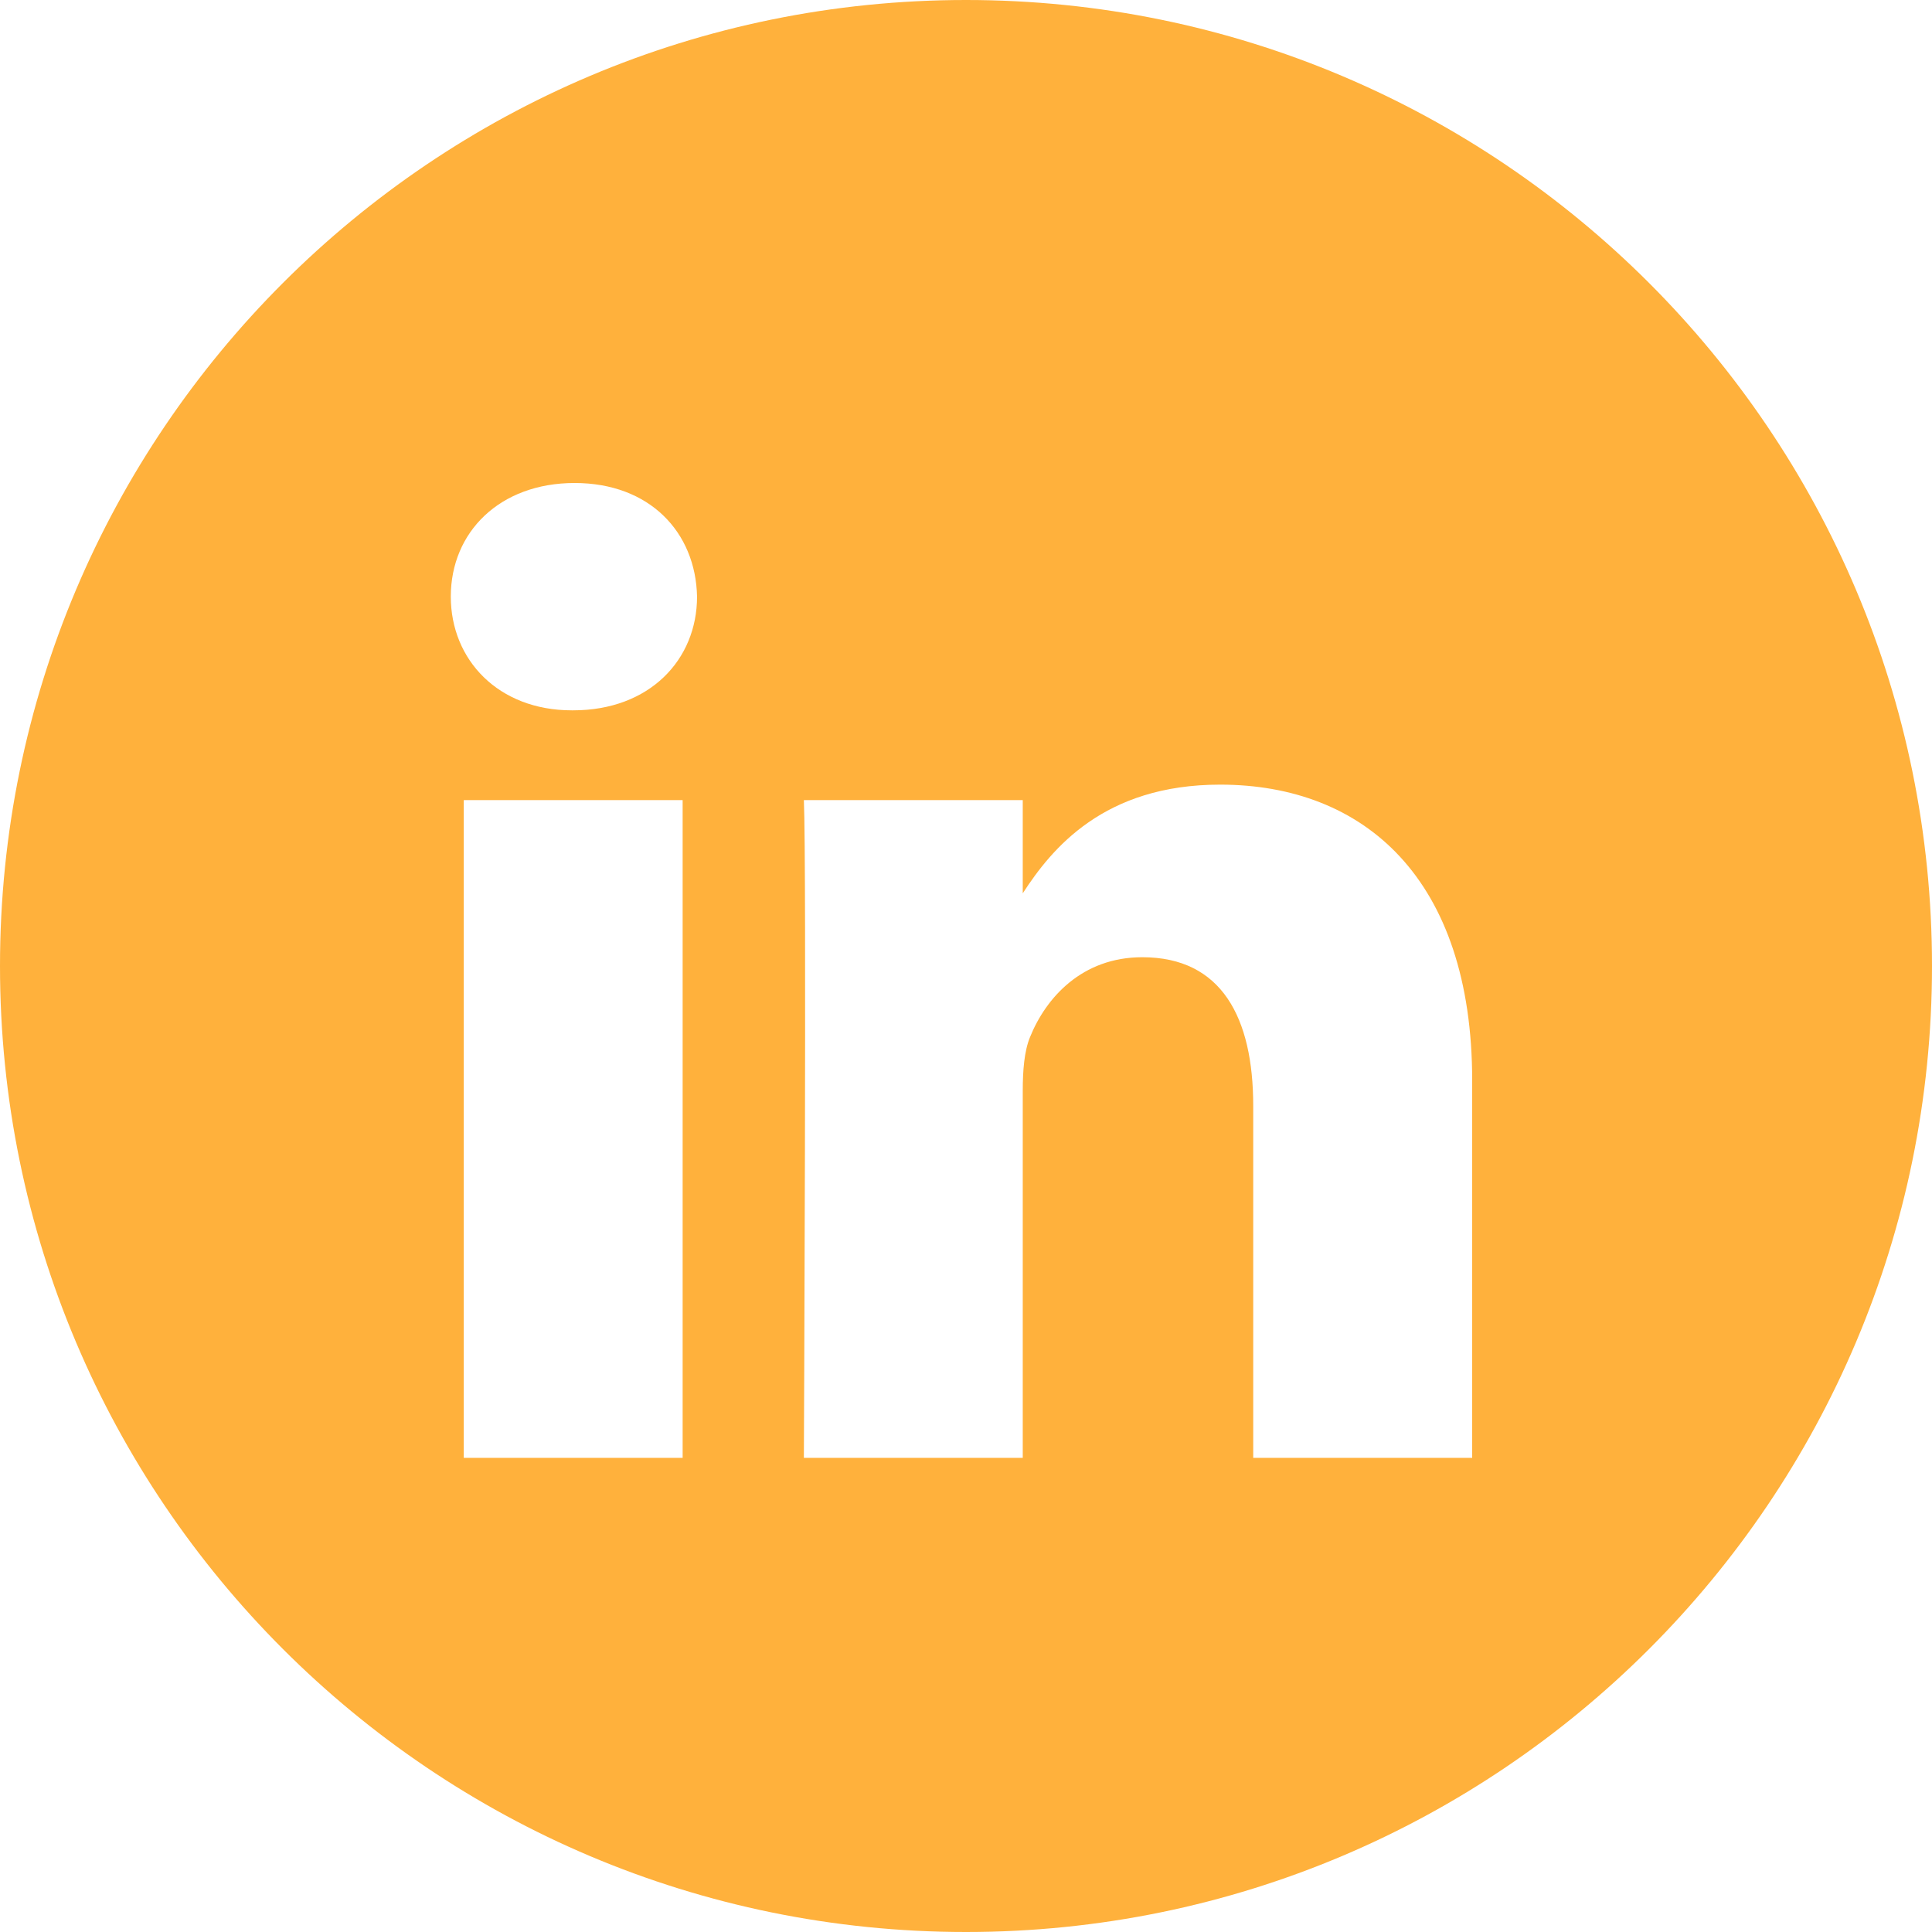
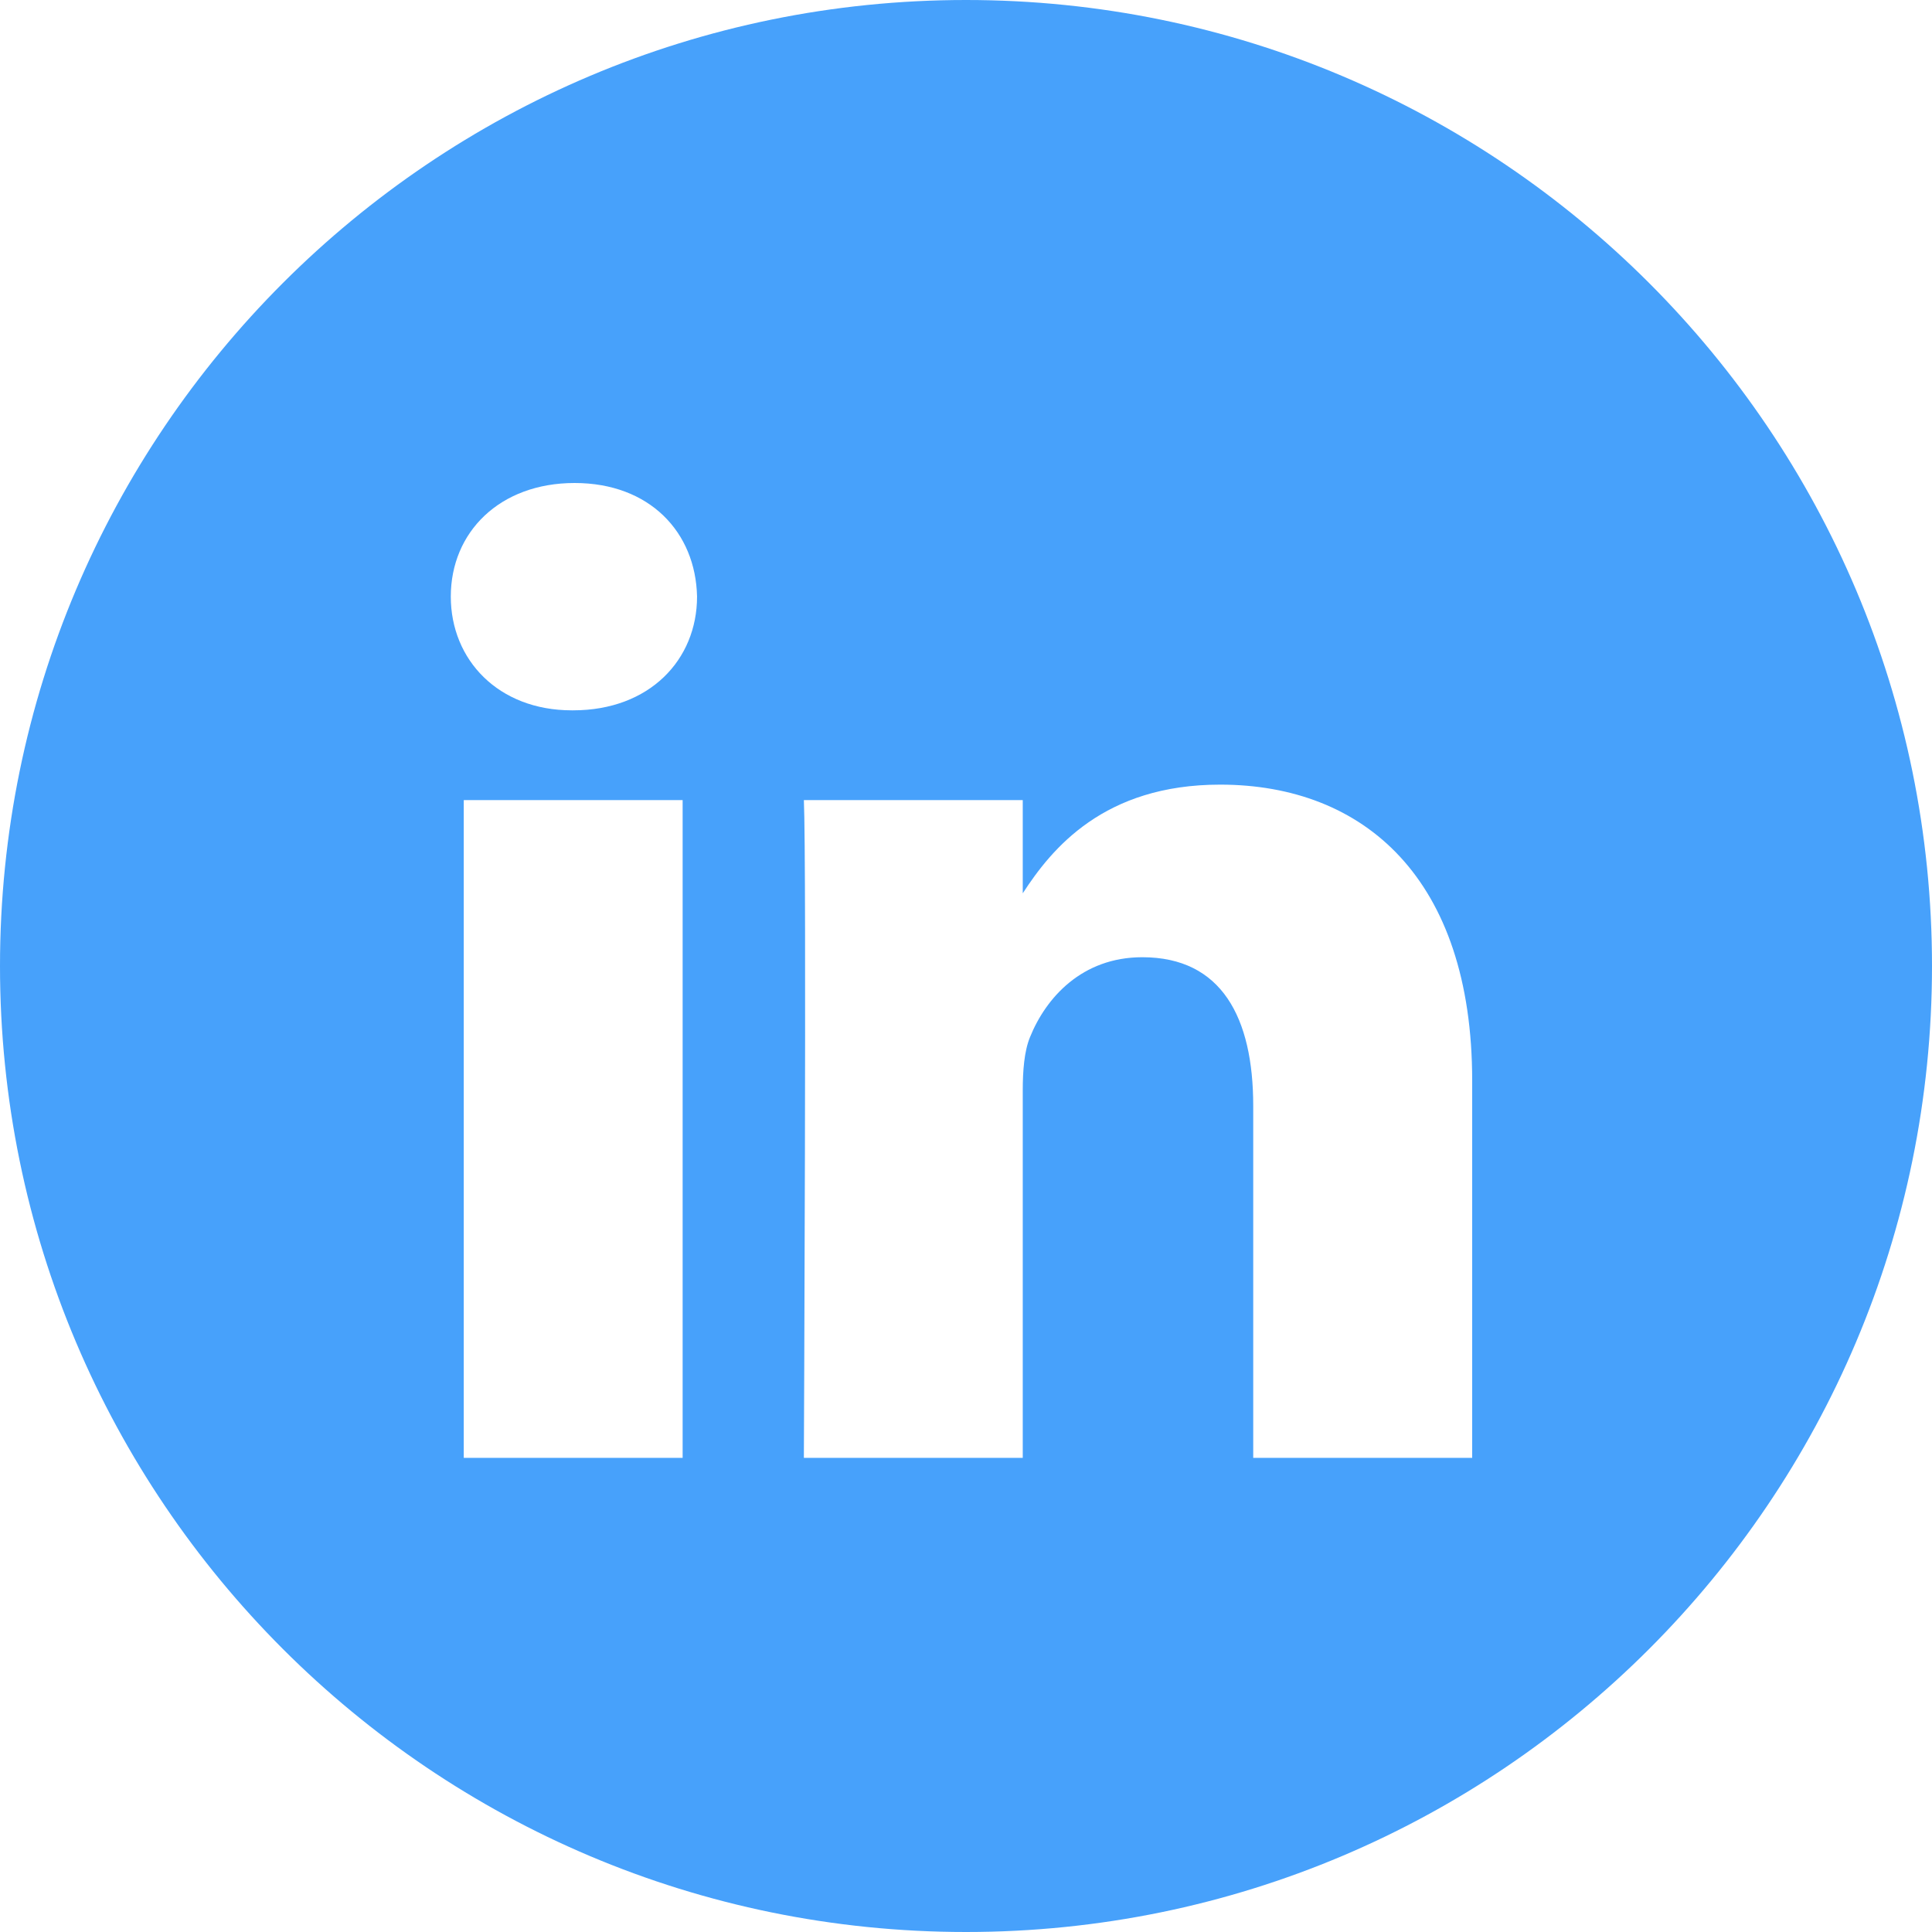
- <svg xmlns="http://www.w3.org/2000/svg" width="24" height="24" viewBox="0 0 24 24" fill="none">
-   <path fill-rule="evenodd" clip-rule="evenodd" d="M12 0C5.373 0 0 5.373 0 12C0 18.627 5.373 24 12 24C18.627 24 24 18.627 24 12C24 5.373 18.627 0 12 0ZM5.761 9.939H8.48V18.11H5.761V9.939ZM8.659 7.411C8.642 6.61 8.069 6 7.138 6C6.208 6 5.6 6.61 5.6 7.411C5.6 8.196 6.19 8.824 7.103 8.824H7.12C8.069 8.824 8.659 8.196 8.659 7.411ZM15.157 9.747C16.946 9.747 18.288 10.915 18.288 13.425L18.288 18.11H15.568V13.738C15.568 12.64 15.175 11.891 14.19 11.891C13.439 11.891 12.992 12.396 12.795 12.884C12.723 13.059 12.705 13.303 12.705 13.547V18.11H9.986C9.986 18.11 10.021 10.706 9.986 9.939H12.705V11.097C13.066 10.54 13.713 9.747 15.157 9.747Z" fill="#FFB13C" />
+ <svg xmlns="http://www.w3.org/2000/svg" width="24" height="24" viewBox="0 0 24 24" fill="#47A1FB">
+   <path fill-rule="evenodd" clip-rule="evenodd" d="M12 0C5.373 0 0 5.373 0 12C0 18.627 5.373 24 12 24C18.627 24 24 18.627 24 12C24 5.373 18.627 0 12 0ZM5.761 9.939H8.48V18.11H5.761V9.939ZM8.659 7.411C8.642 6.61 8.069 6 7.138 6C6.208 6 5.6 6.61 5.6 7.411C5.6 8.196 6.19 8.824 7.103 8.824H7.12C8.069 8.824 8.659 8.196 8.659 7.411ZM15.157 9.747C16.946 9.747 18.288 10.915 18.288 13.425L18.288 18.11H15.568V13.738C15.568 12.64 15.175 11.891 14.19 11.891C13.439 11.891 12.992 12.396 12.795 12.884C12.723 13.059 12.705 13.303 12.705 13.547V18.11H9.986C9.986 18.11 10.021 10.706 9.986 9.939H12.705V11.097C13.066 10.54 13.713 9.747 15.157 9.747Z" fill="#47A1FB" />
</svg>
